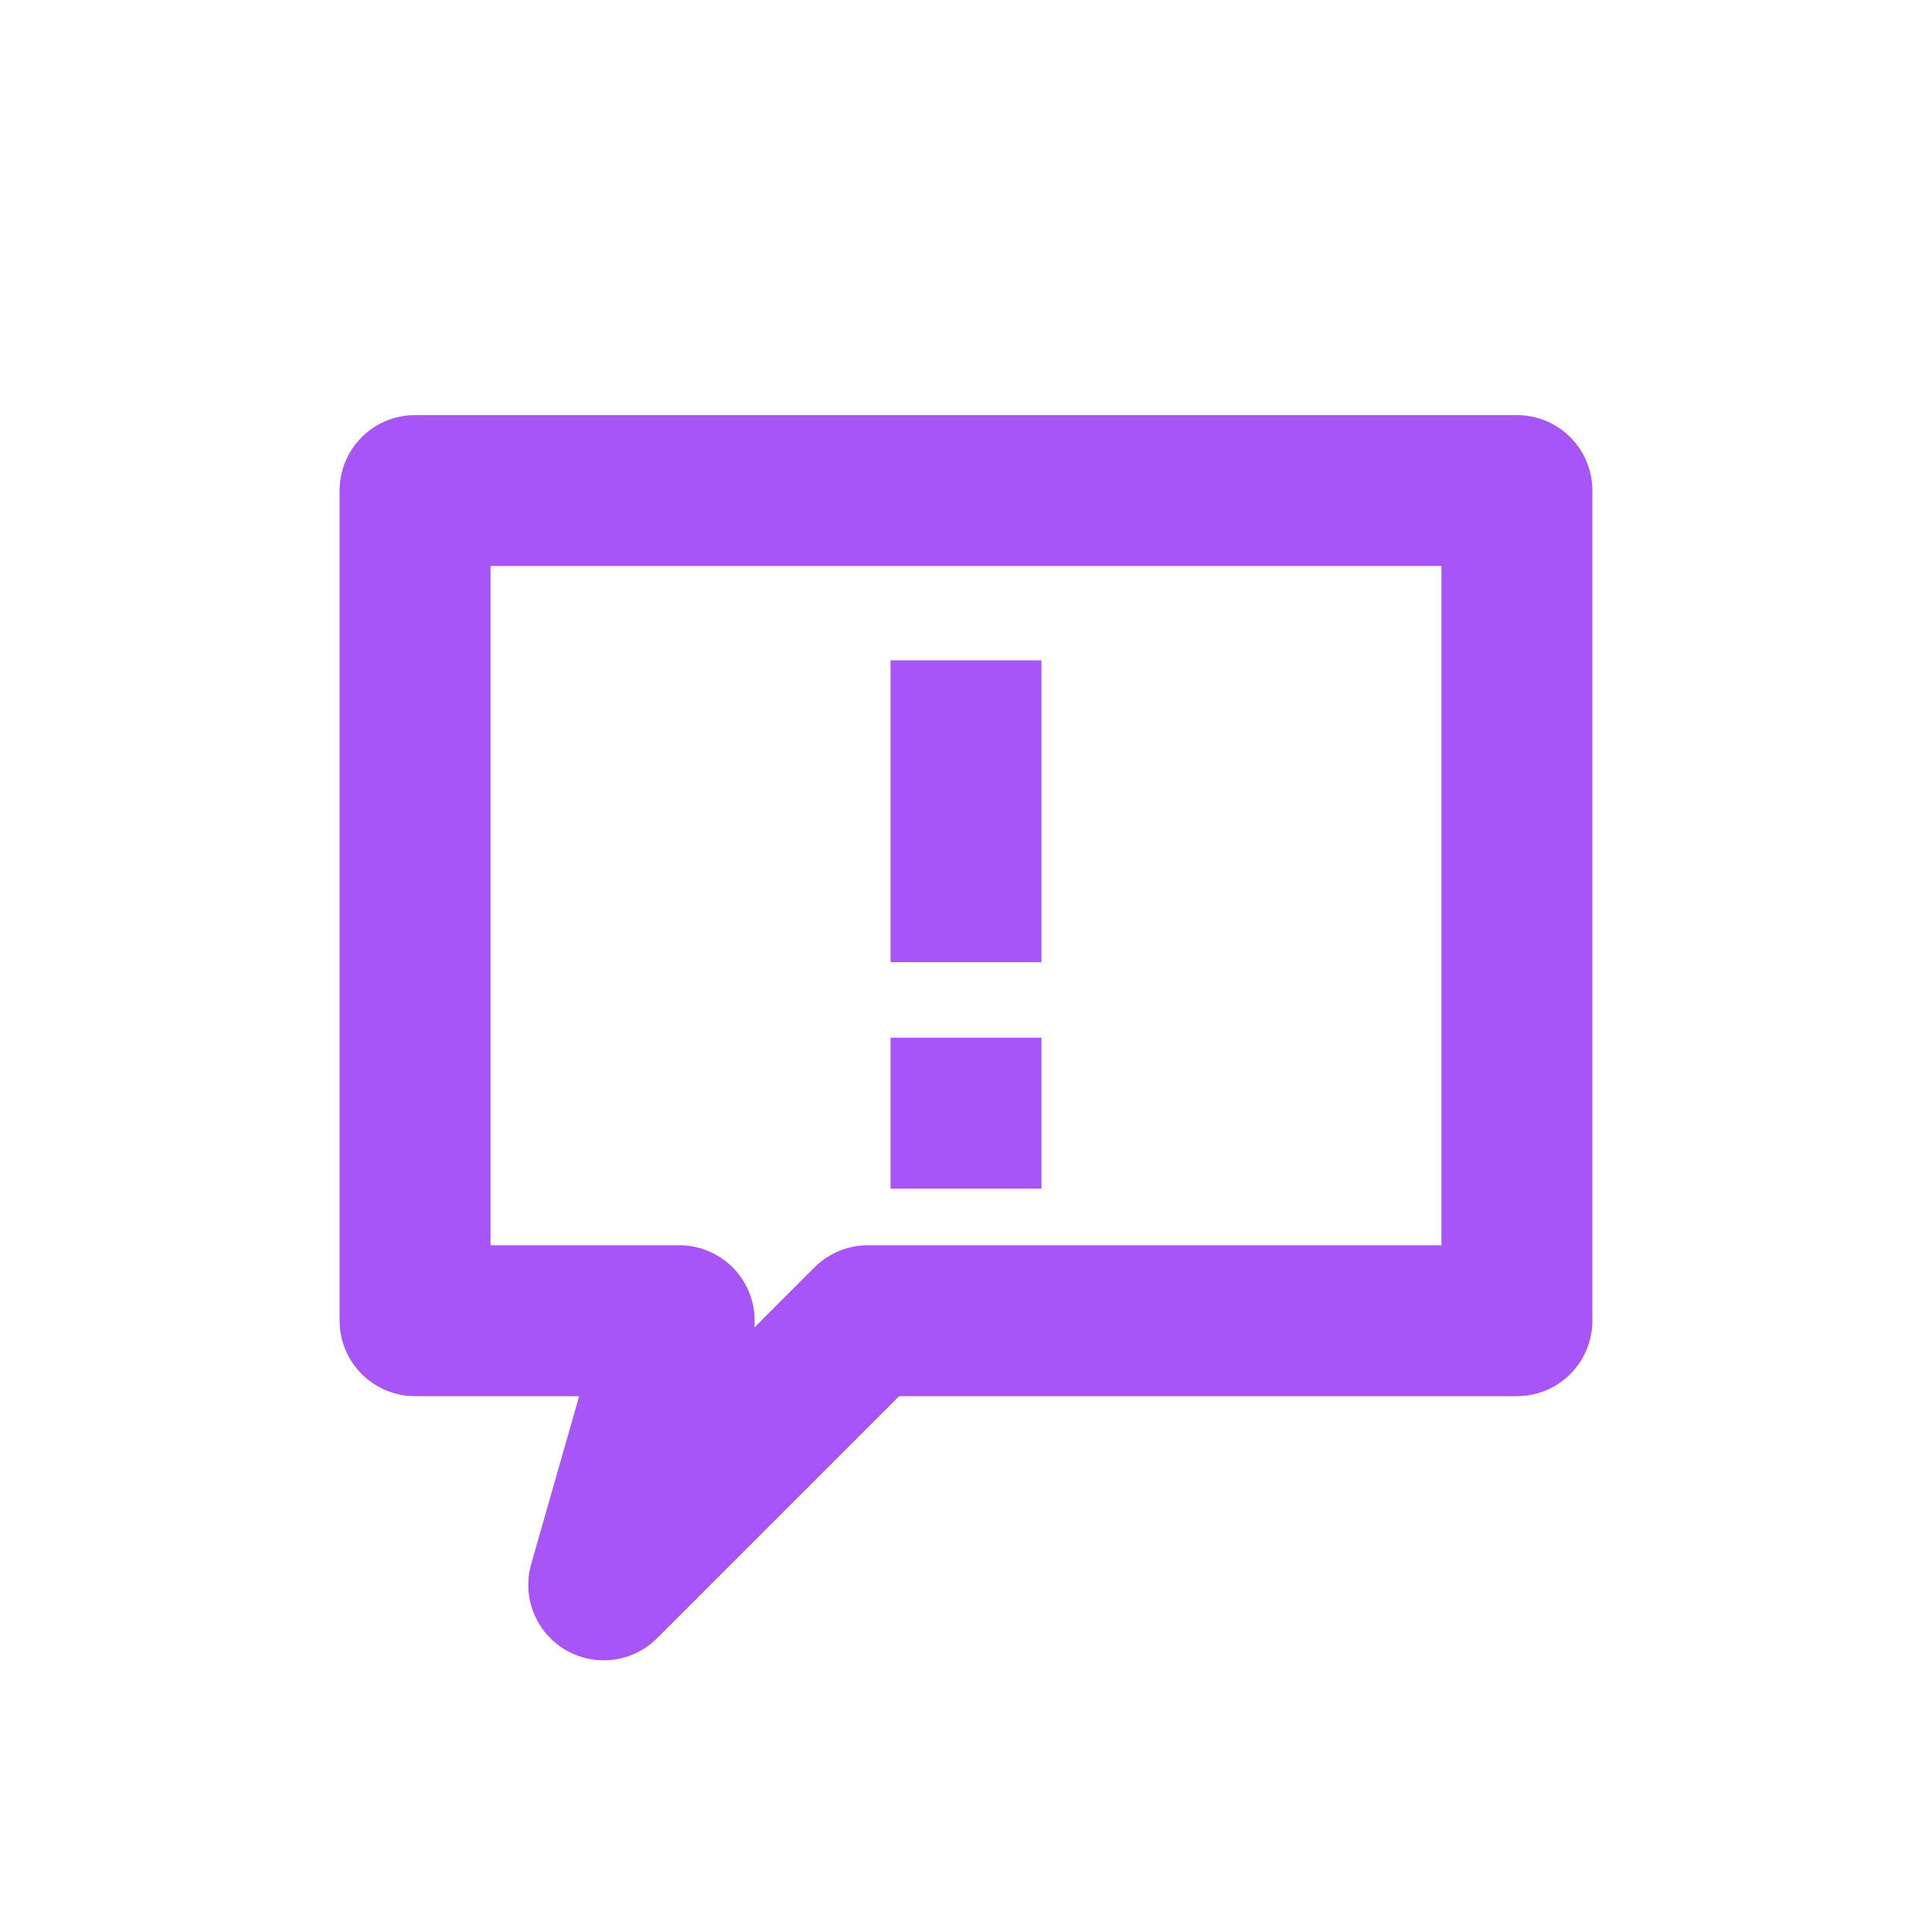
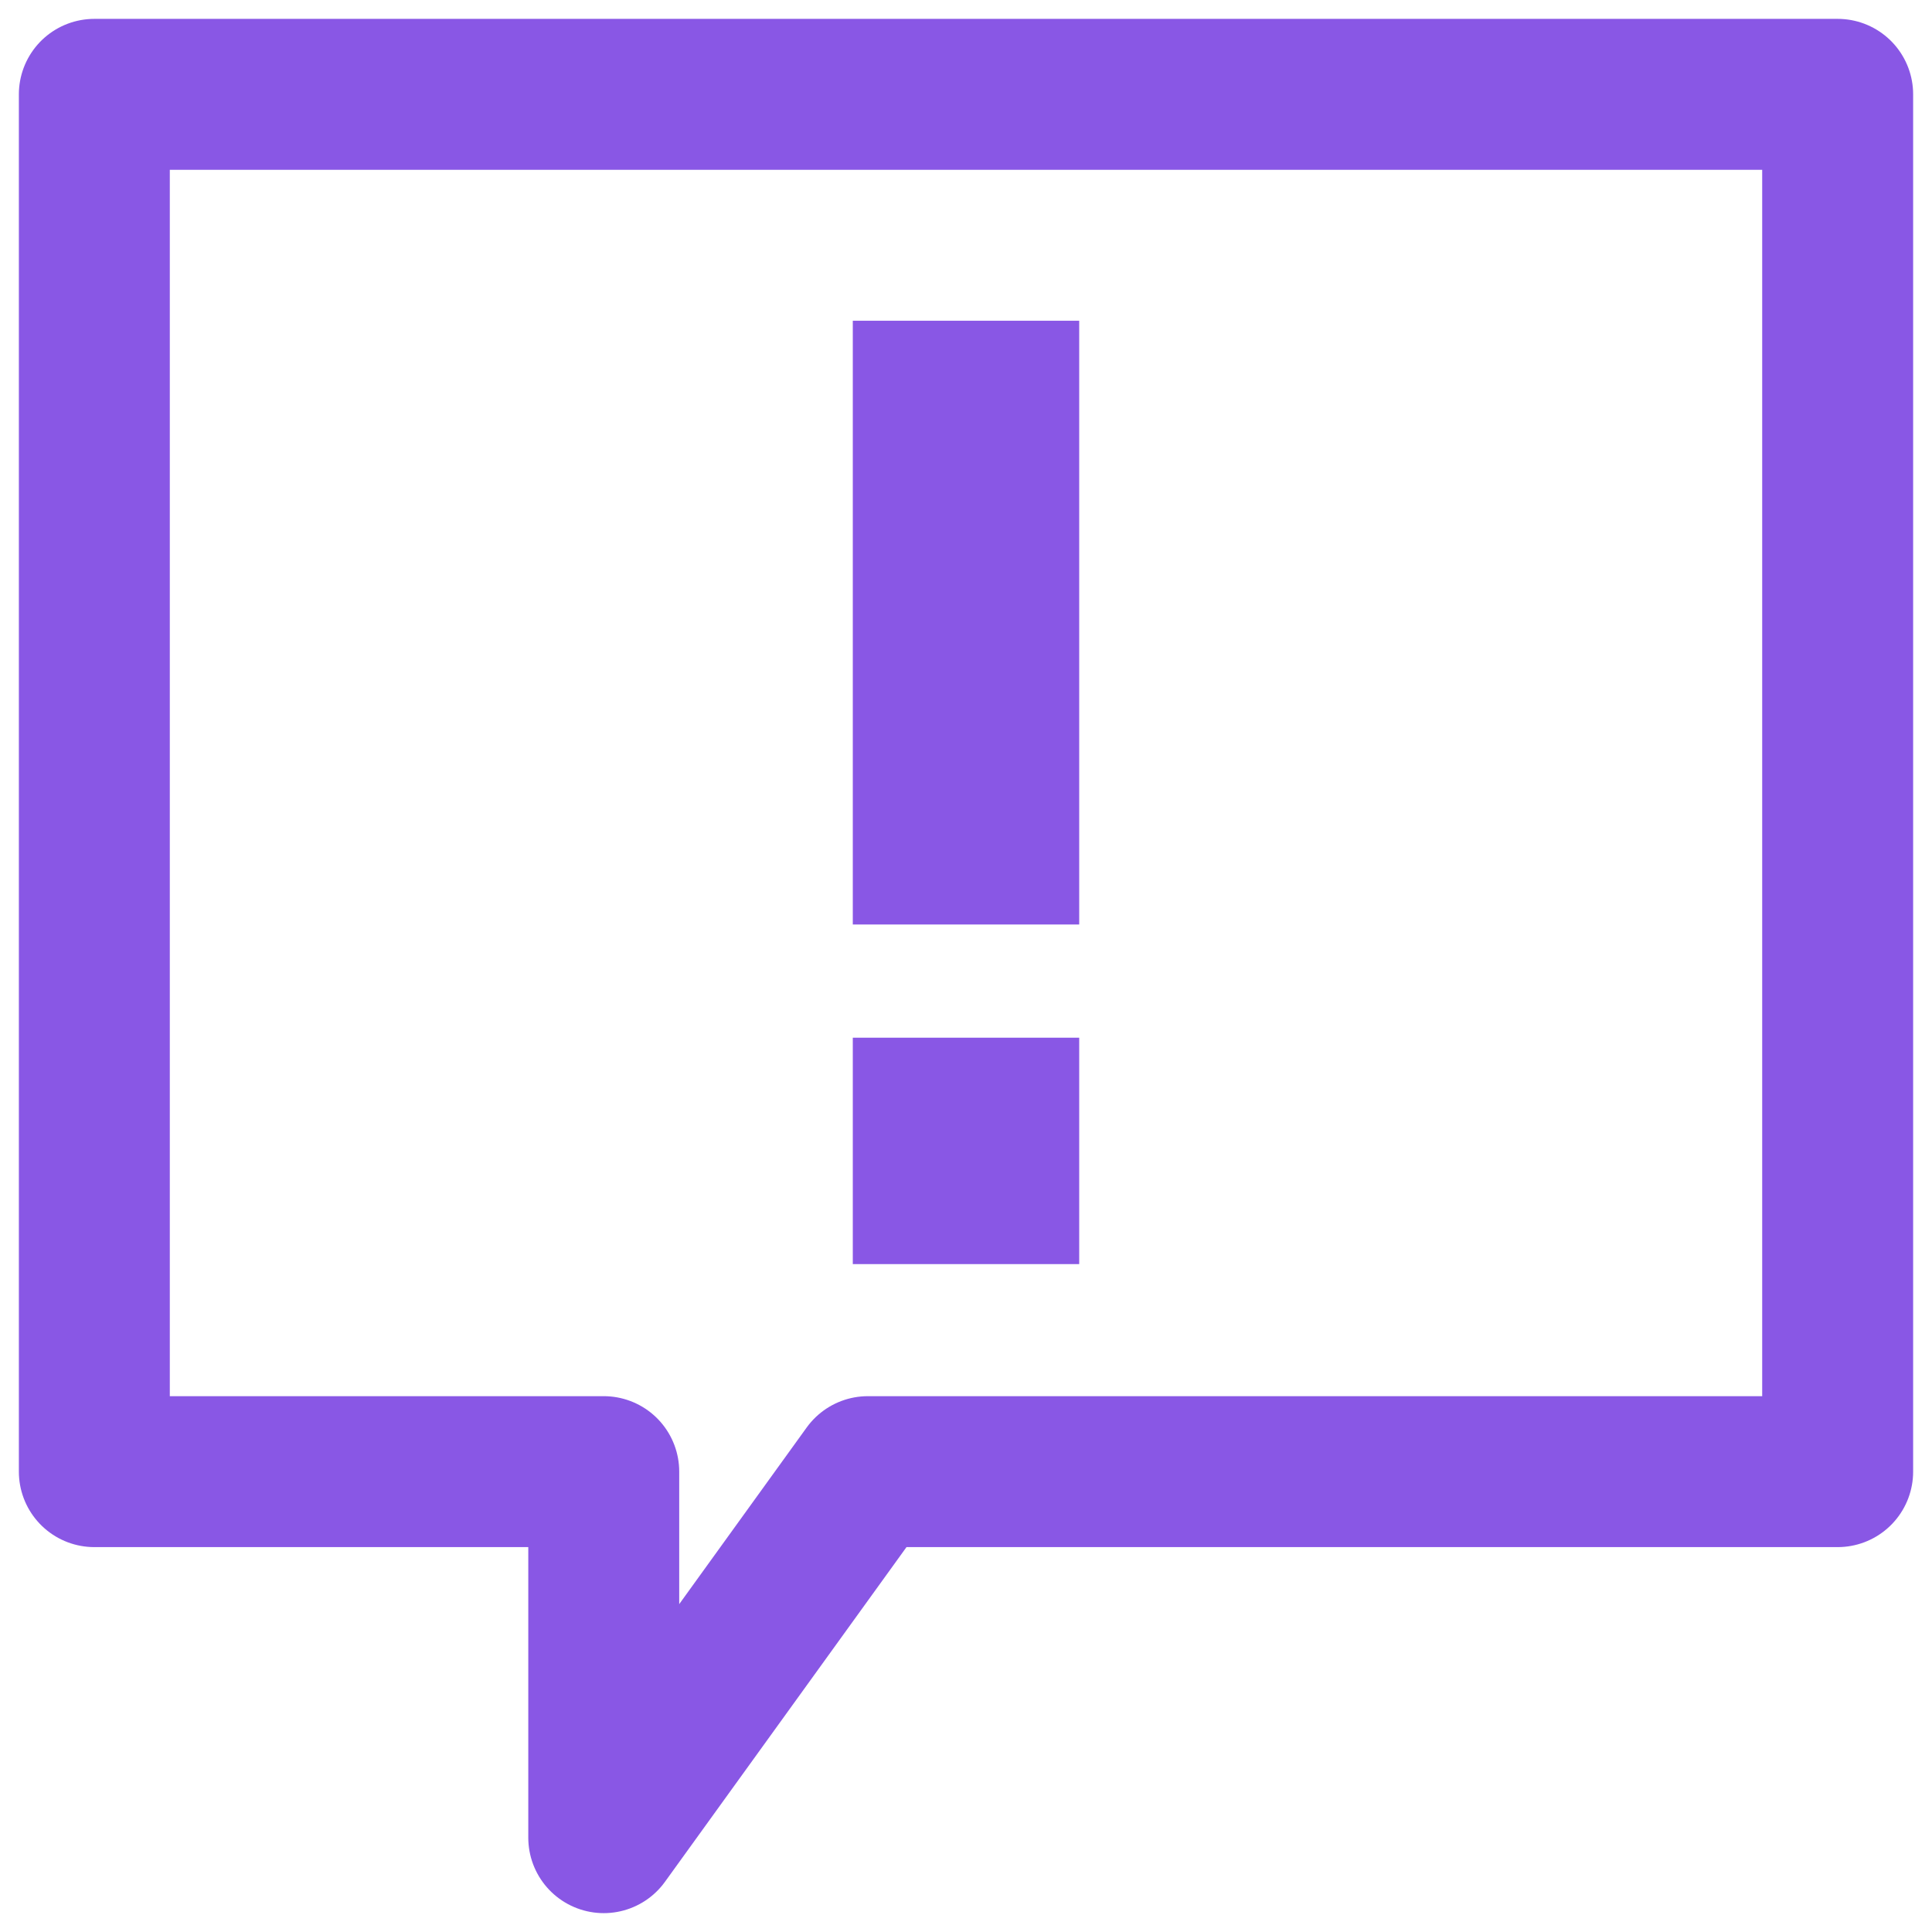
<svg xmlns="http://www.w3.org/2000/svg" viewBox="0 0 512 512" width="512" height="512">
-   <path d="M 110 130 H 402 V 350 H 230 L 160 420 L 180 350 H 110 Z" fill="none" stroke="#a855f7" stroke-width="40" stroke-linejoin="round" stroke-linecap="round" />
-   <rect x="236" y="175" width="40" height="80" fill="#a855f7" />
-   <rect x="236" y="275" width="40" height="40" fill="#a855f7" />
+   <path d="M 25 25 H 487 V 390 H 230 L 160 487 L 160 390 H 25 Z" fill="none" stroke="#8957e5" stroke-width="40" stroke-linejoin="round" stroke-linecap="round" />
+   <rect x="226" y="85" width="60" height="160" fill="#8957e5" />
+   <rect x="226" y="275" width="60" height="60" fill="#8957e5" />
</svg>
